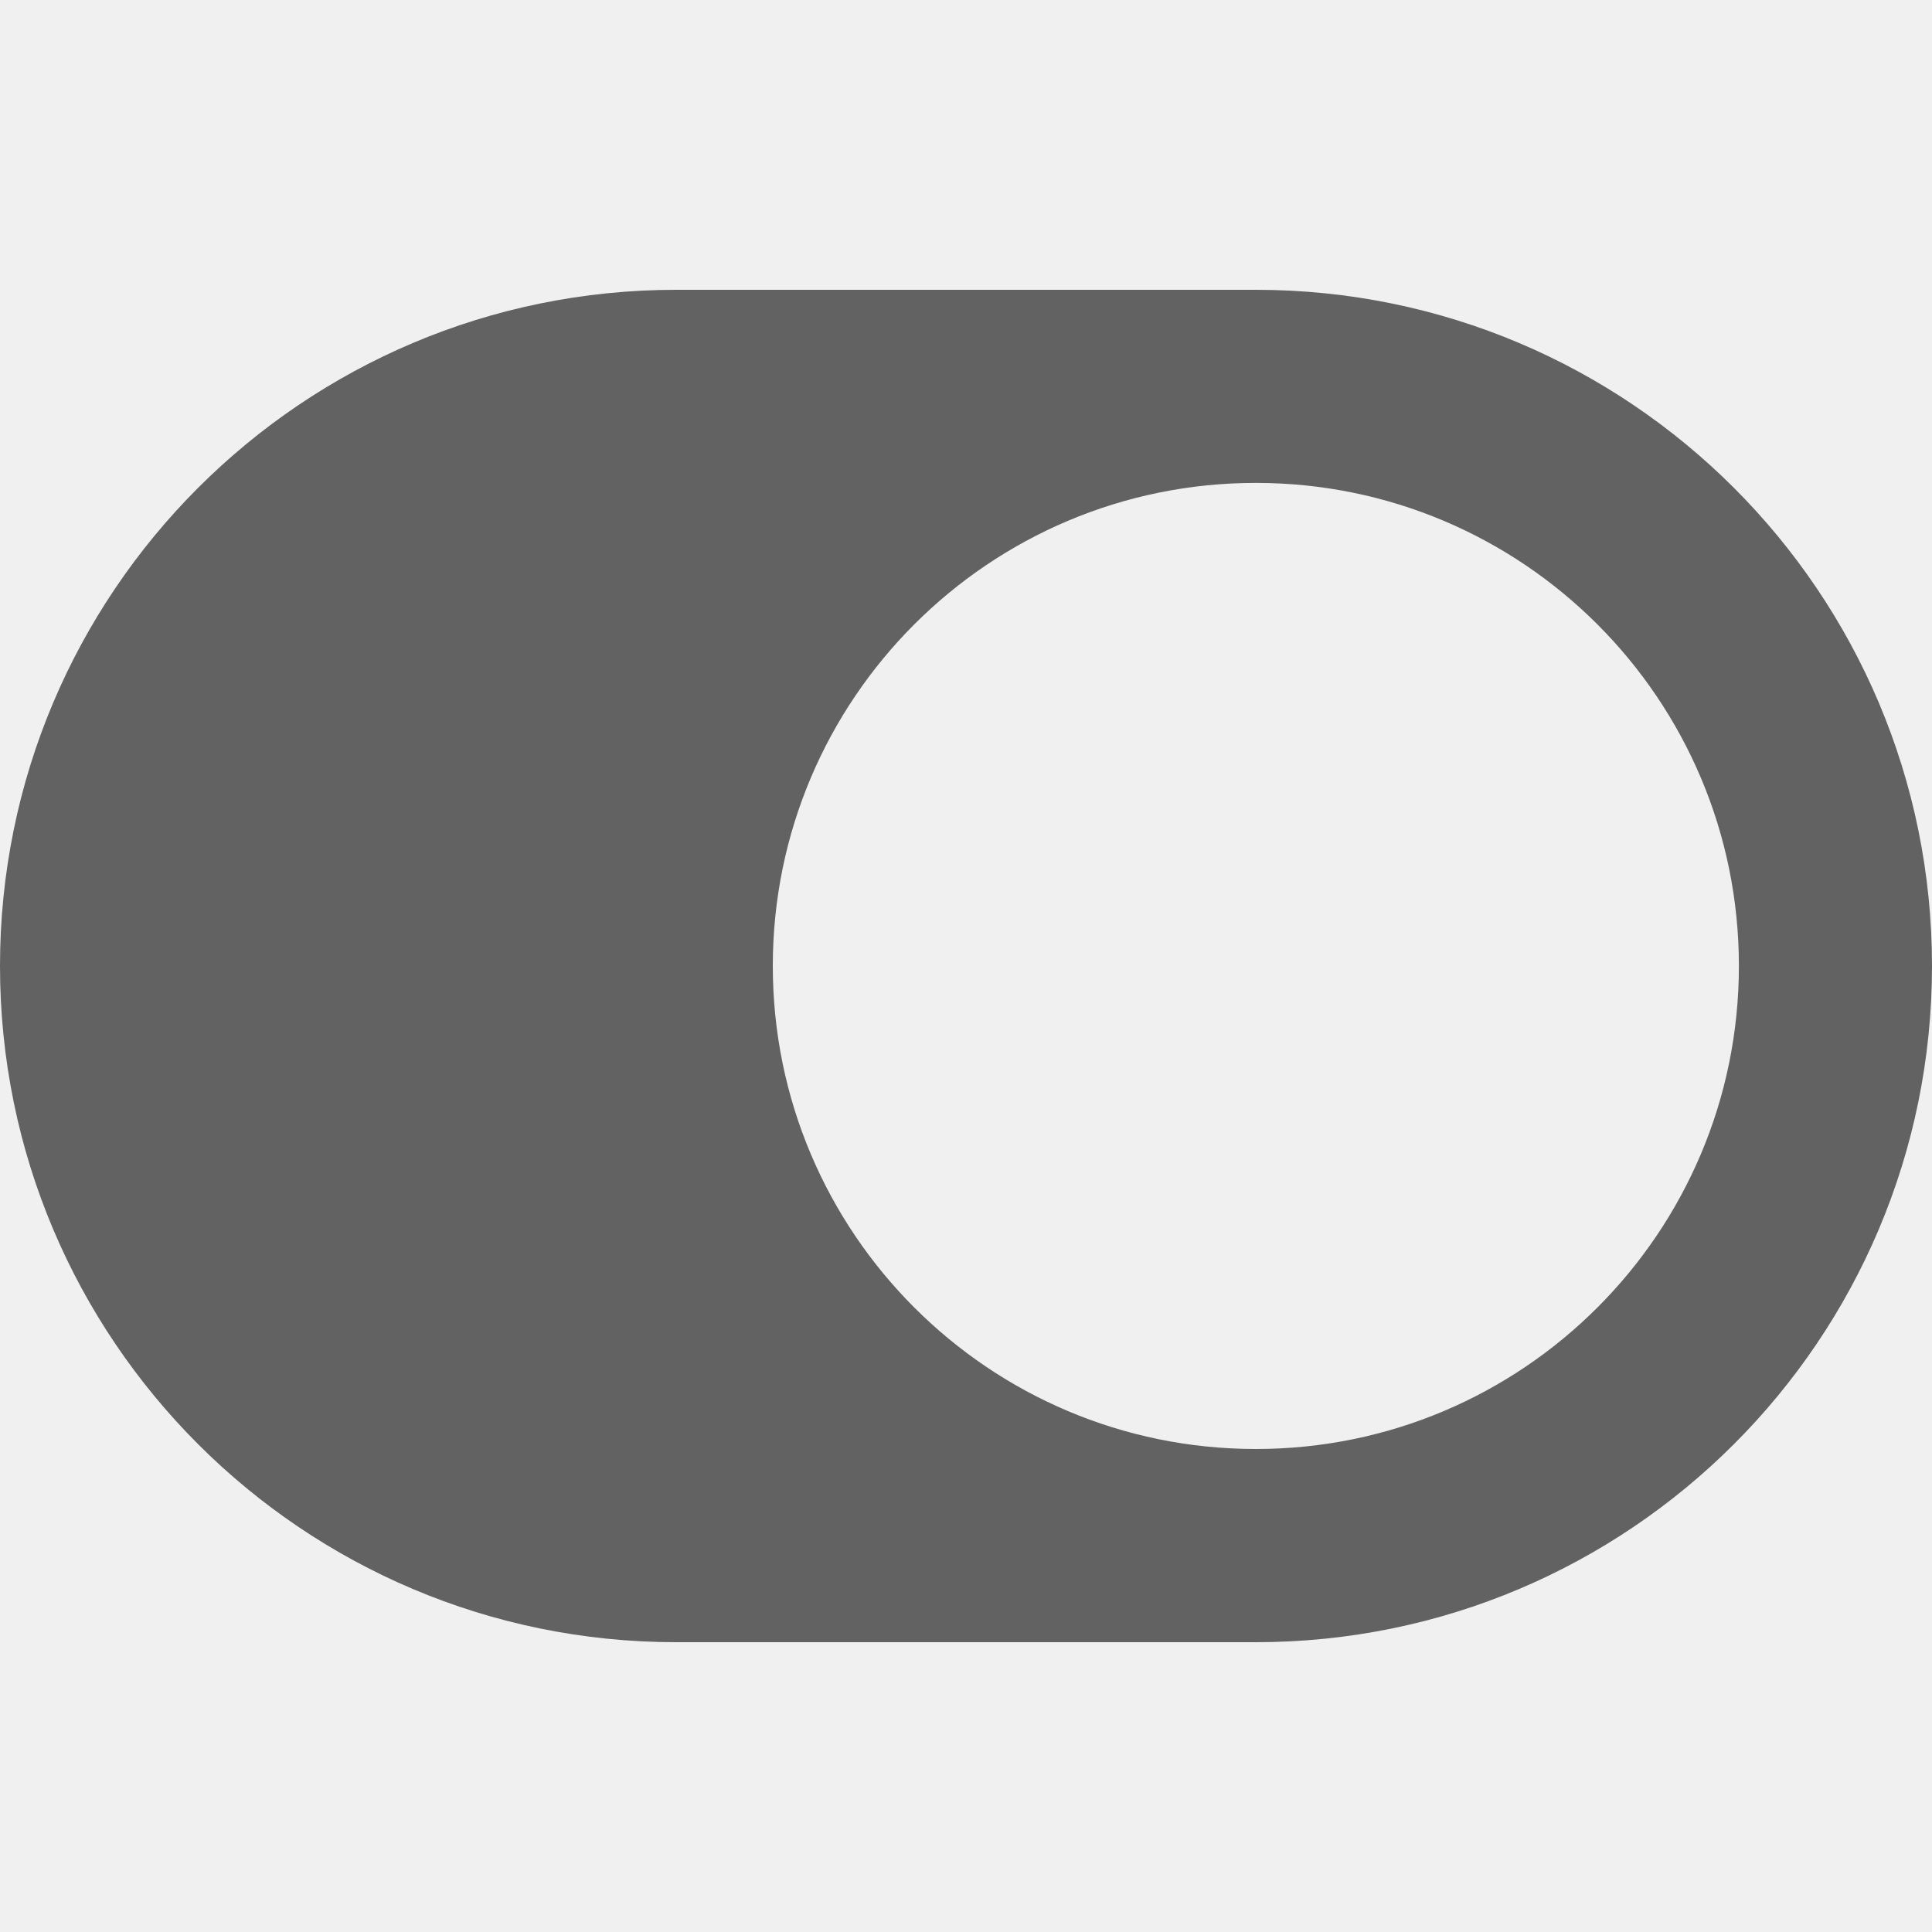
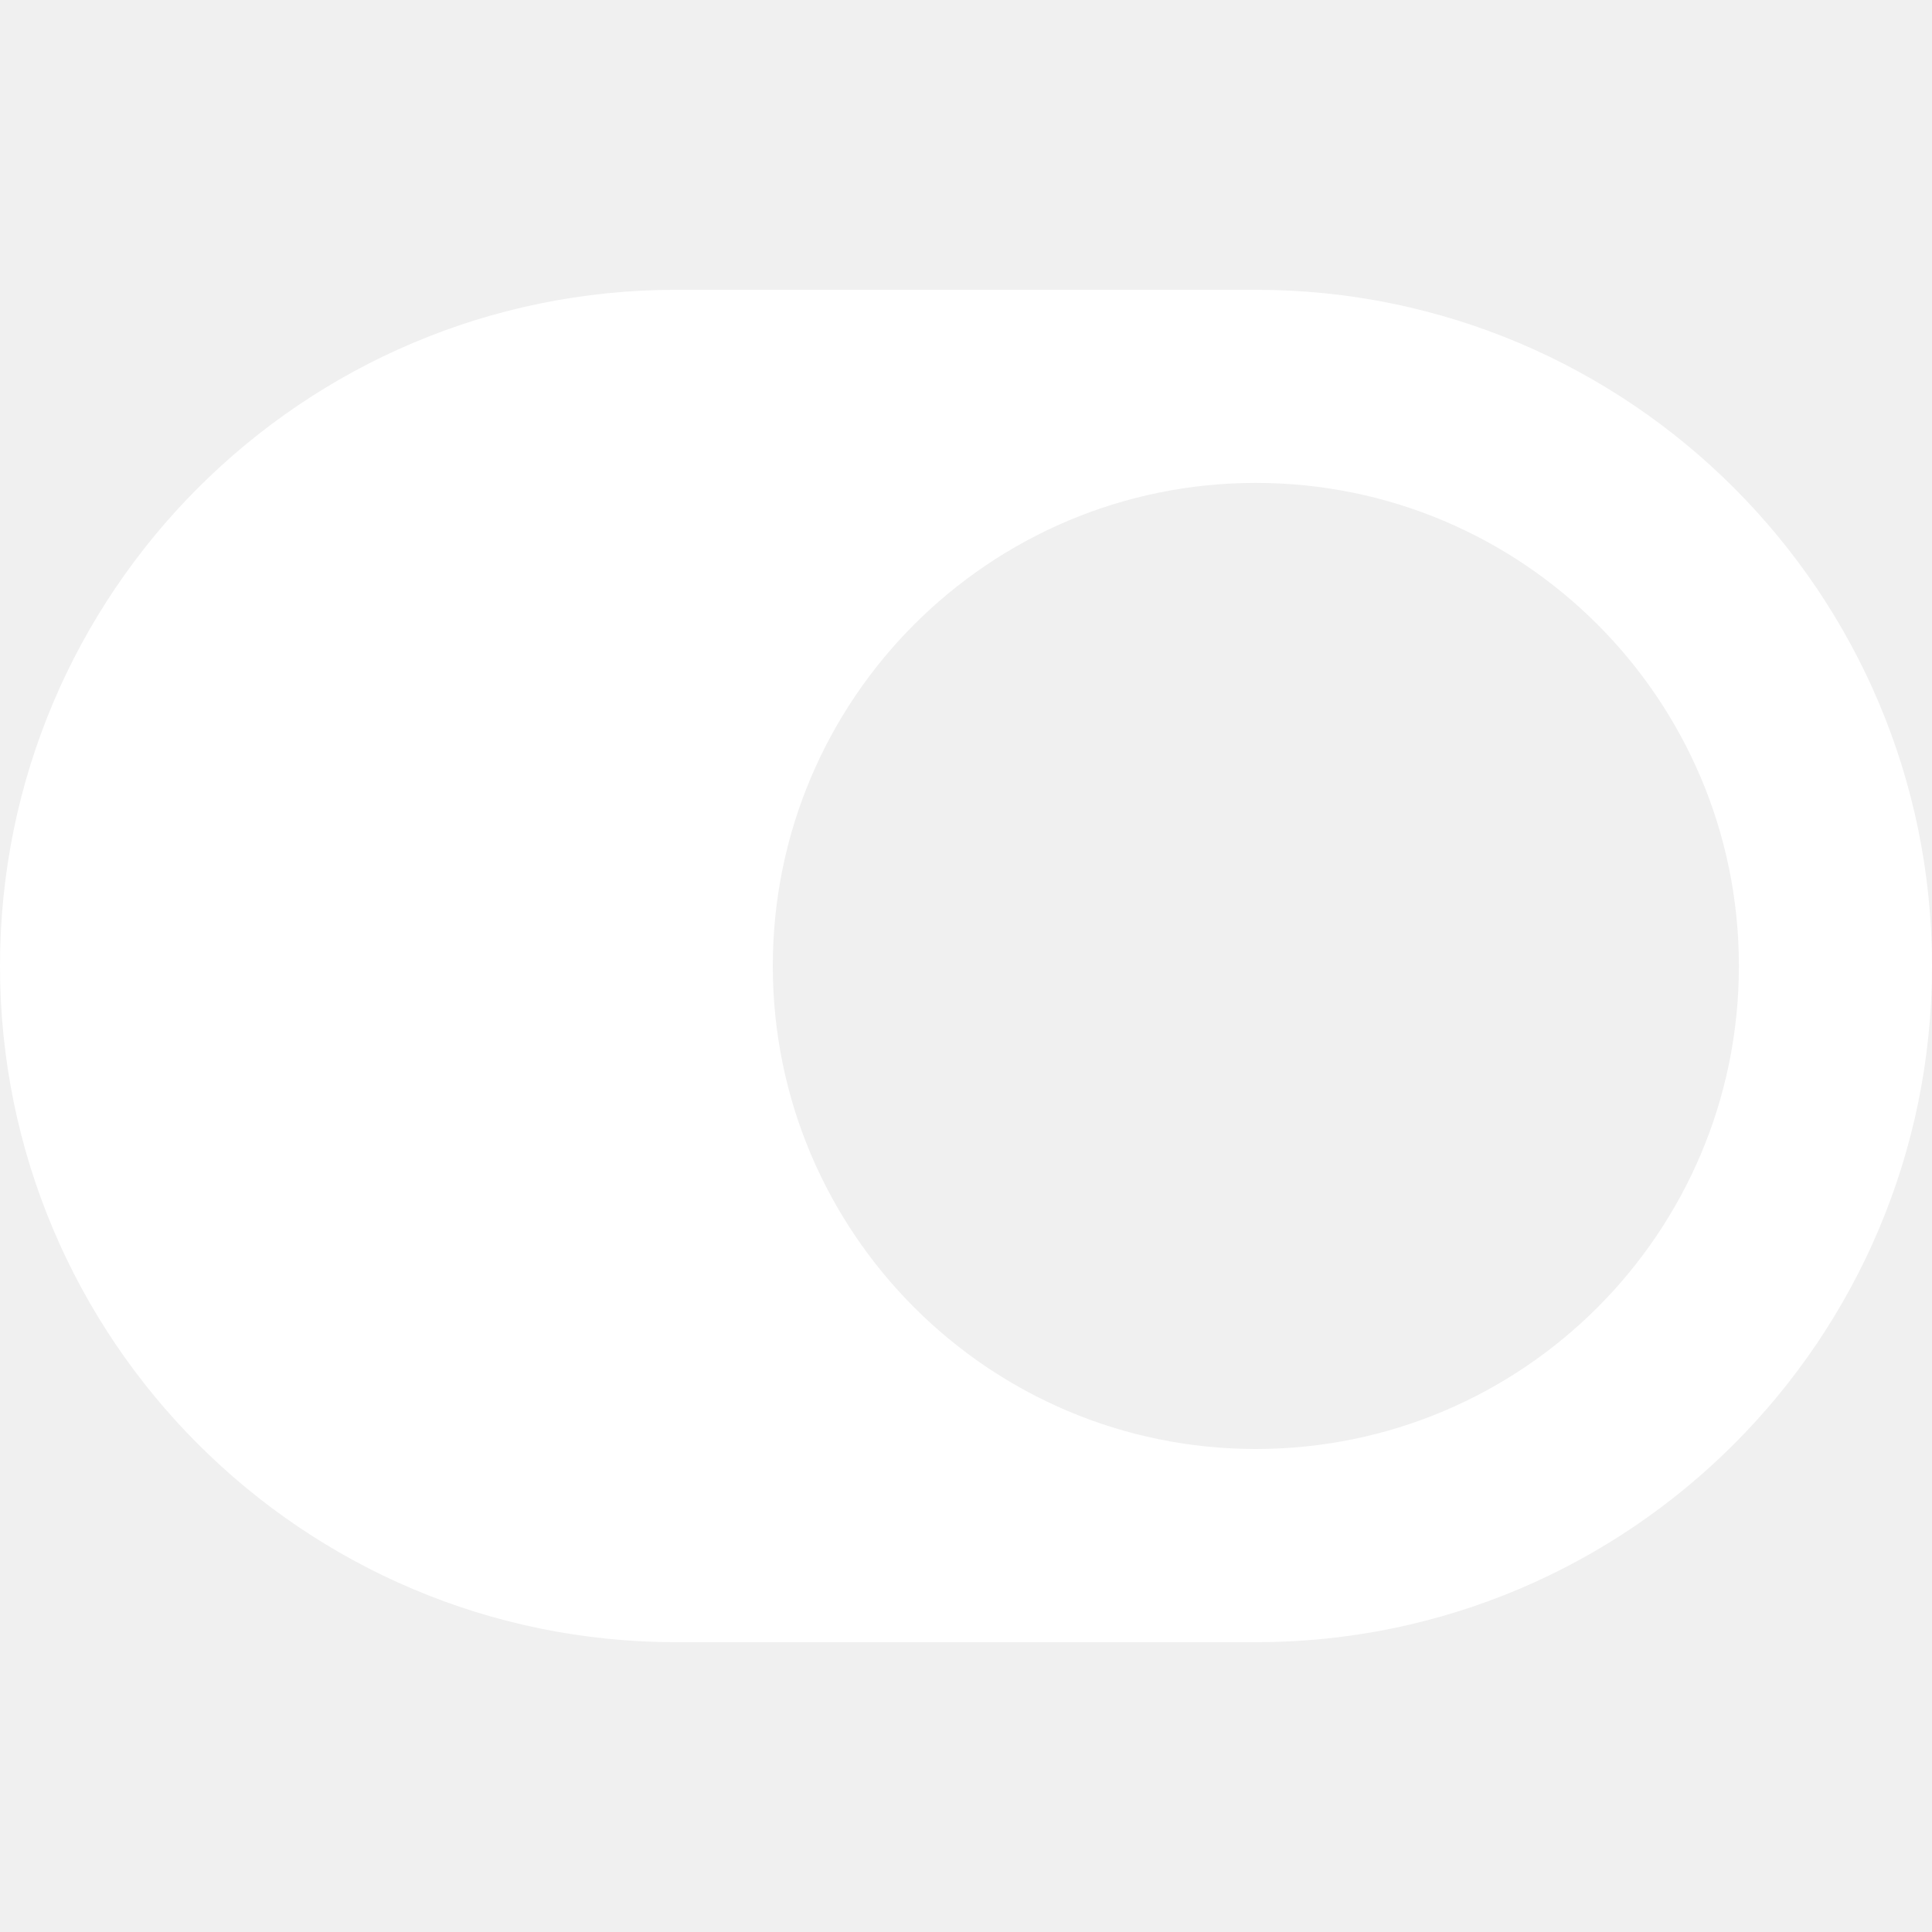
<svg xmlns="http://www.w3.org/2000/svg" width="20" height="20" style="-ms-transform:rotate(360deg);-webkit-transform:rotate(360deg);transform:rotate(360deg)">
-   <path d="M13 3H7a7 7 0 1 0 0 14h6a7 7 0 1 0 0-14zm0 12a5 5 0 1 1 .001-10.001A5 5 0 0 1 13 15z" fill="#626262" />
+   <path d="M13 3H7a7 7 0 1 0 0 14h6a7 7 0 1 0 0-14zm0 12a5 5 0 1 1 .001-10.001A5 5 0 0 1 13 15z" fill="white" />
  <path fill="rgba(0, 0, 0, 0)" d="M0 0h20v20H0z" />
</svg>
